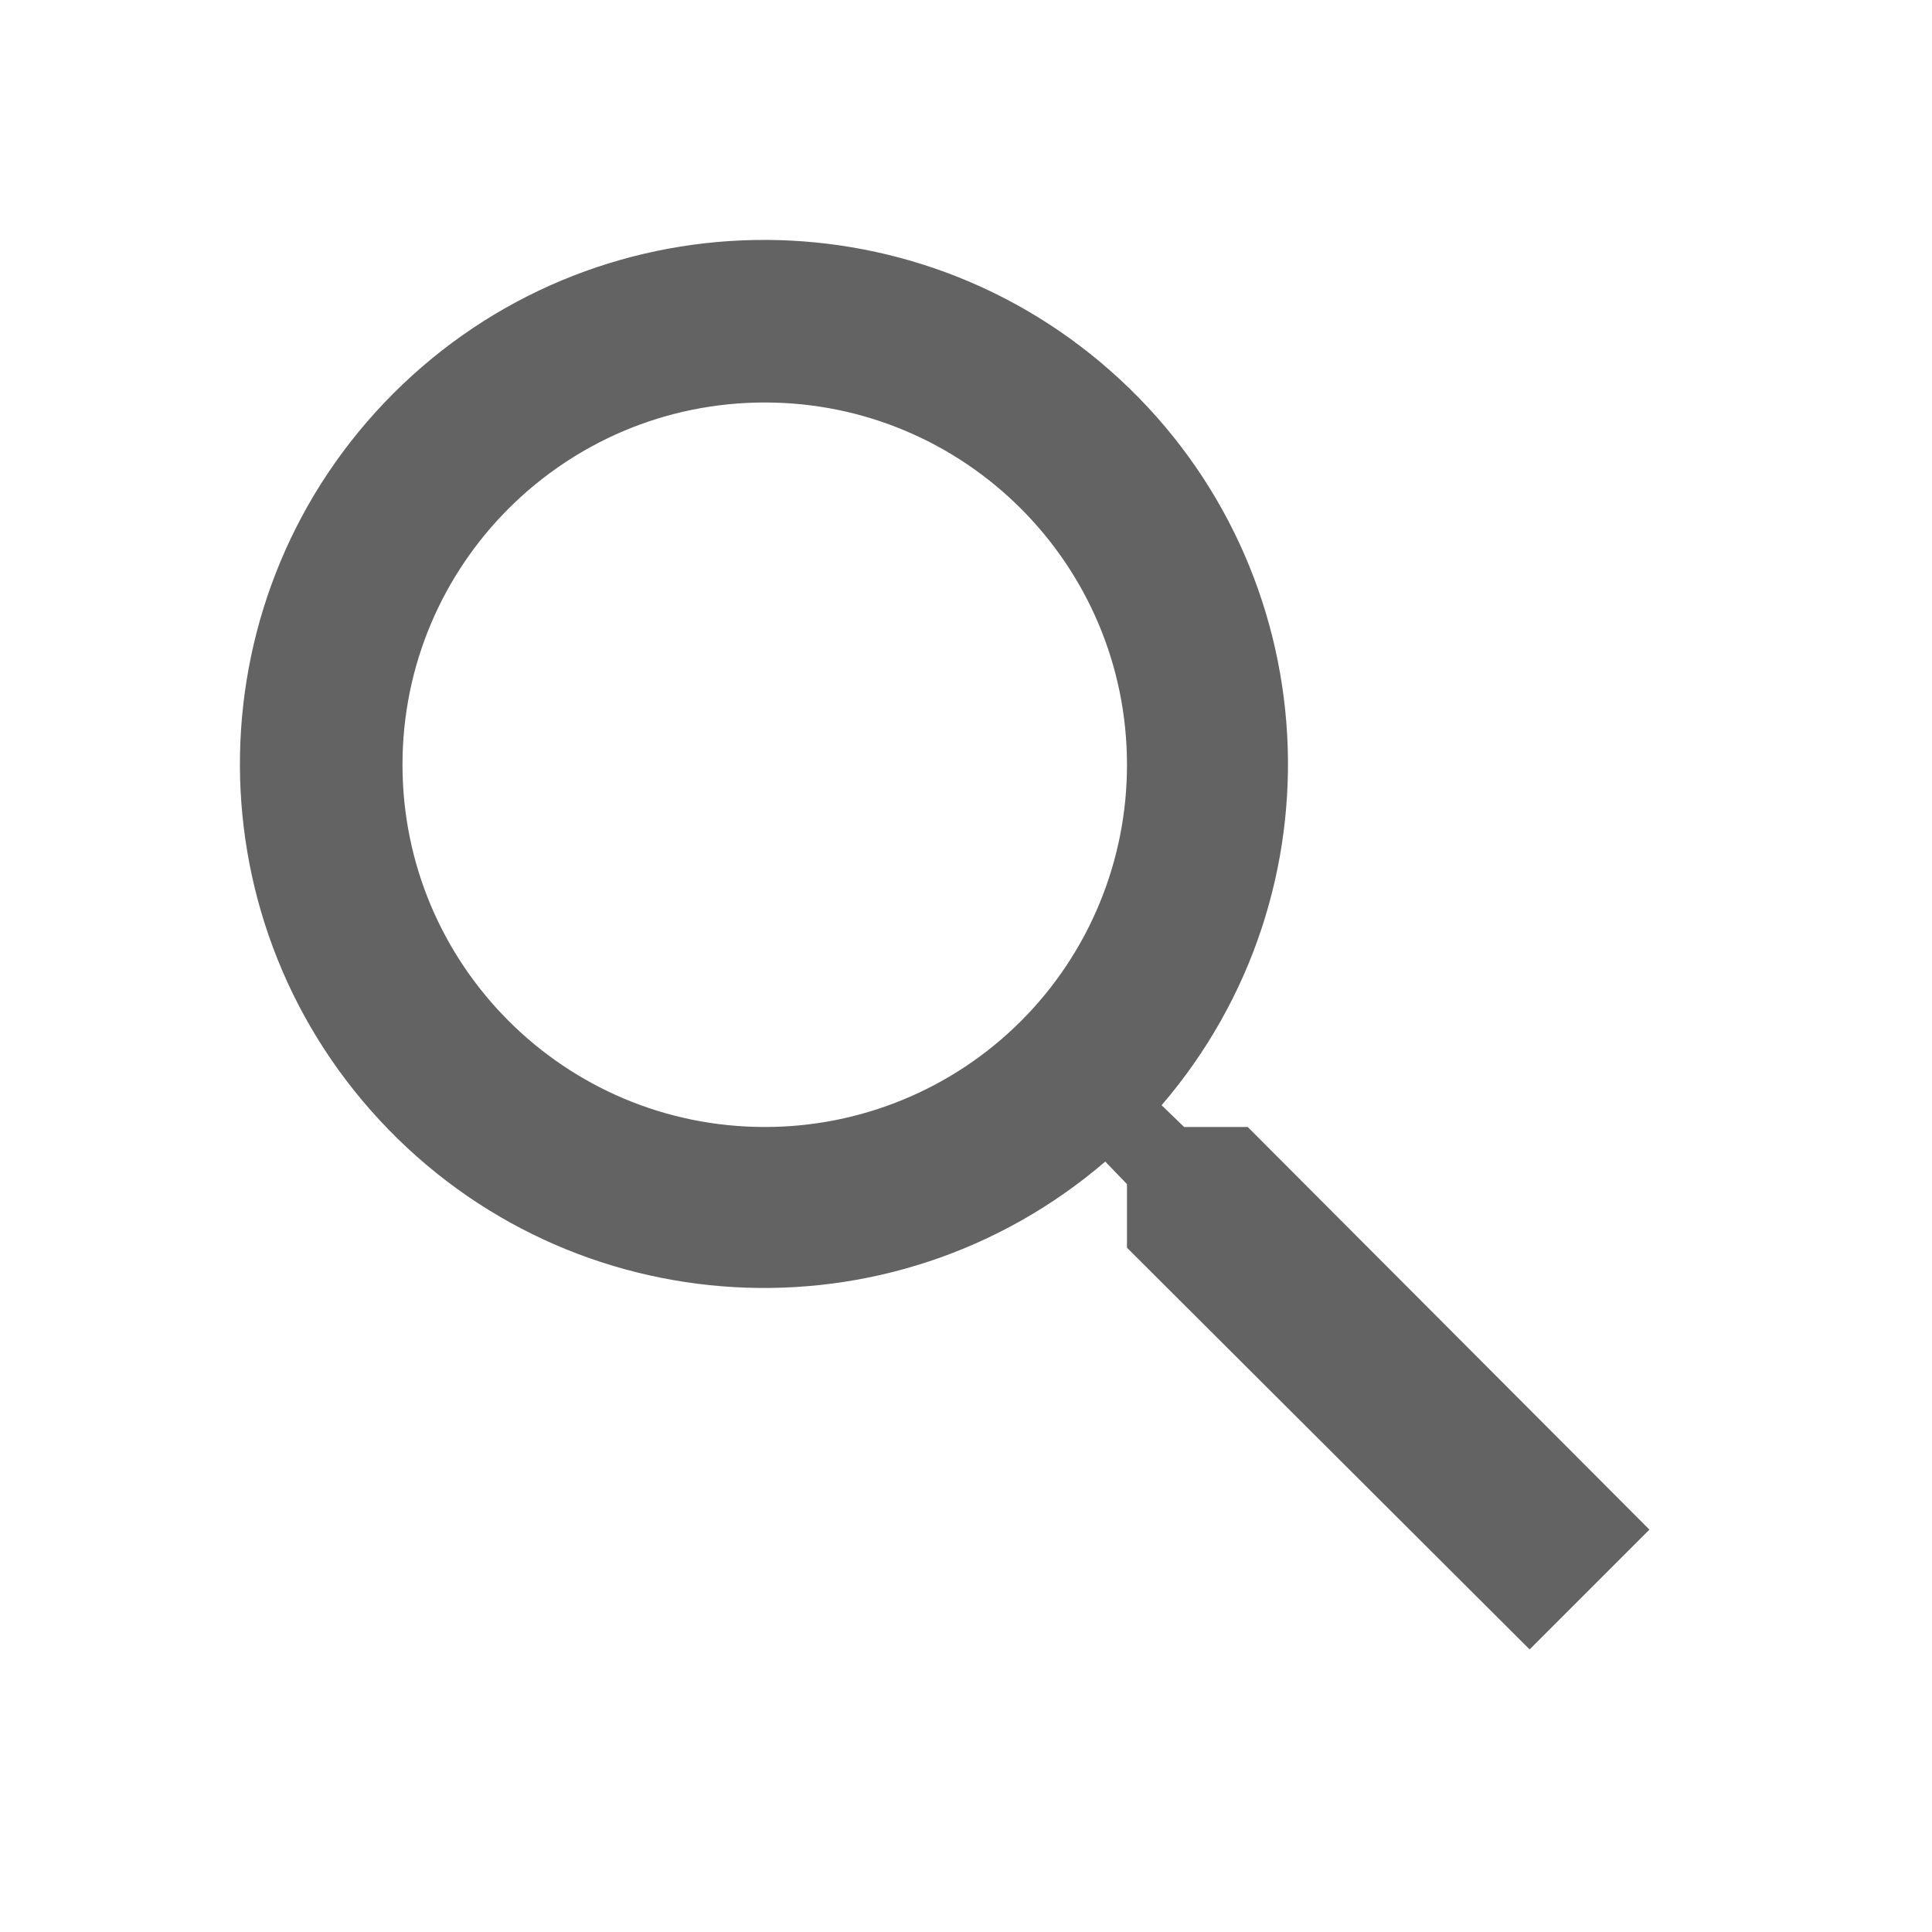
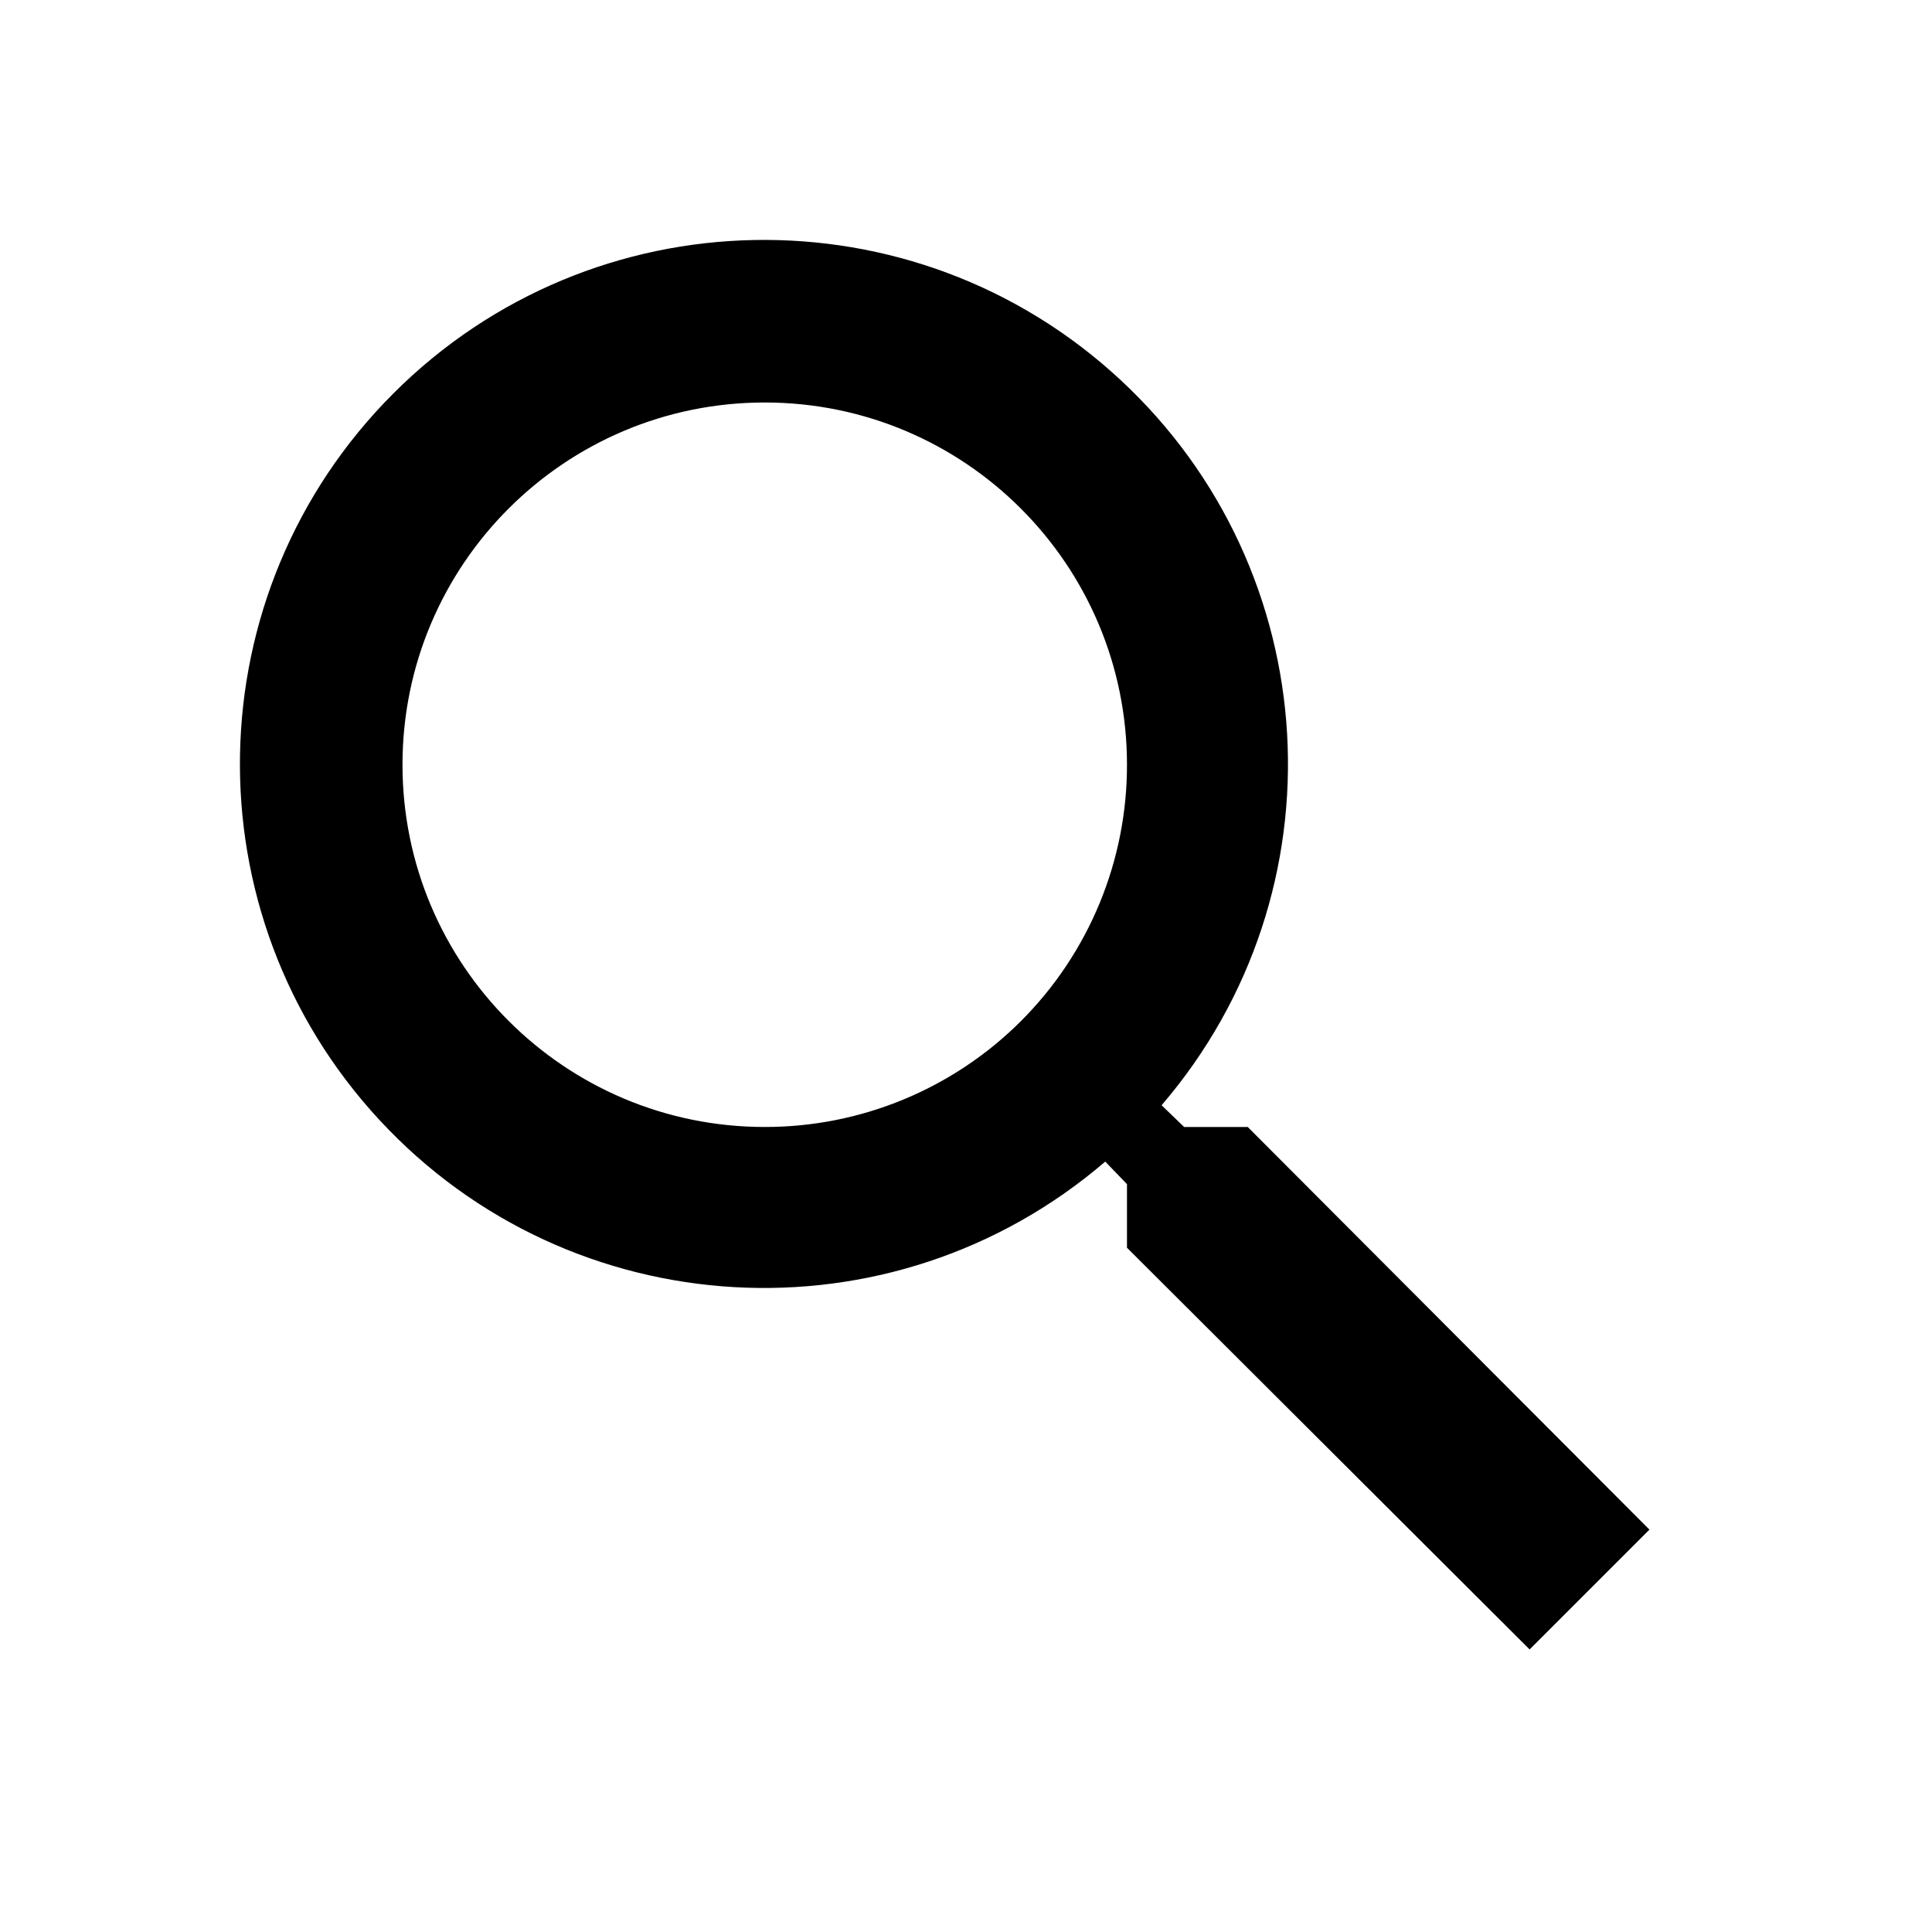
<svg xmlns="http://www.w3.org/2000/svg" width="54.145" height="54.145" viewBox="0 0 54.145 54.145">
  <path fill="none" d="M0 0h54.145v54.145H0z" />
-   <path fill="#646363" d="M31.2 27.816h-1.782l-.632-.609a14.686 14.686 0 1 0-1.579 1.579l.609.632V31.2L39.1 42.458l3.358-3.358zm-13.536 0a10.152 10.152 0 1 1 10.152-10.152 10.139 10.139 0 0 1-10.152 10.152z" transform="translate(3.768 3.768)" />
+   <path fill="#000" d="M31.2 27.816h-1.782l-.632-.609a14.686 14.686 0 1 0-1.579 1.579l.609.632V31.2L39.1 42.458l3.358-3.358zm-13.536 0a10.152 10.152 0 1 1 10.152-10.152 10.139 10.139 0 0 1-10.152 10.152z" transform="translate(3.768 3.768)" />
</svg>
